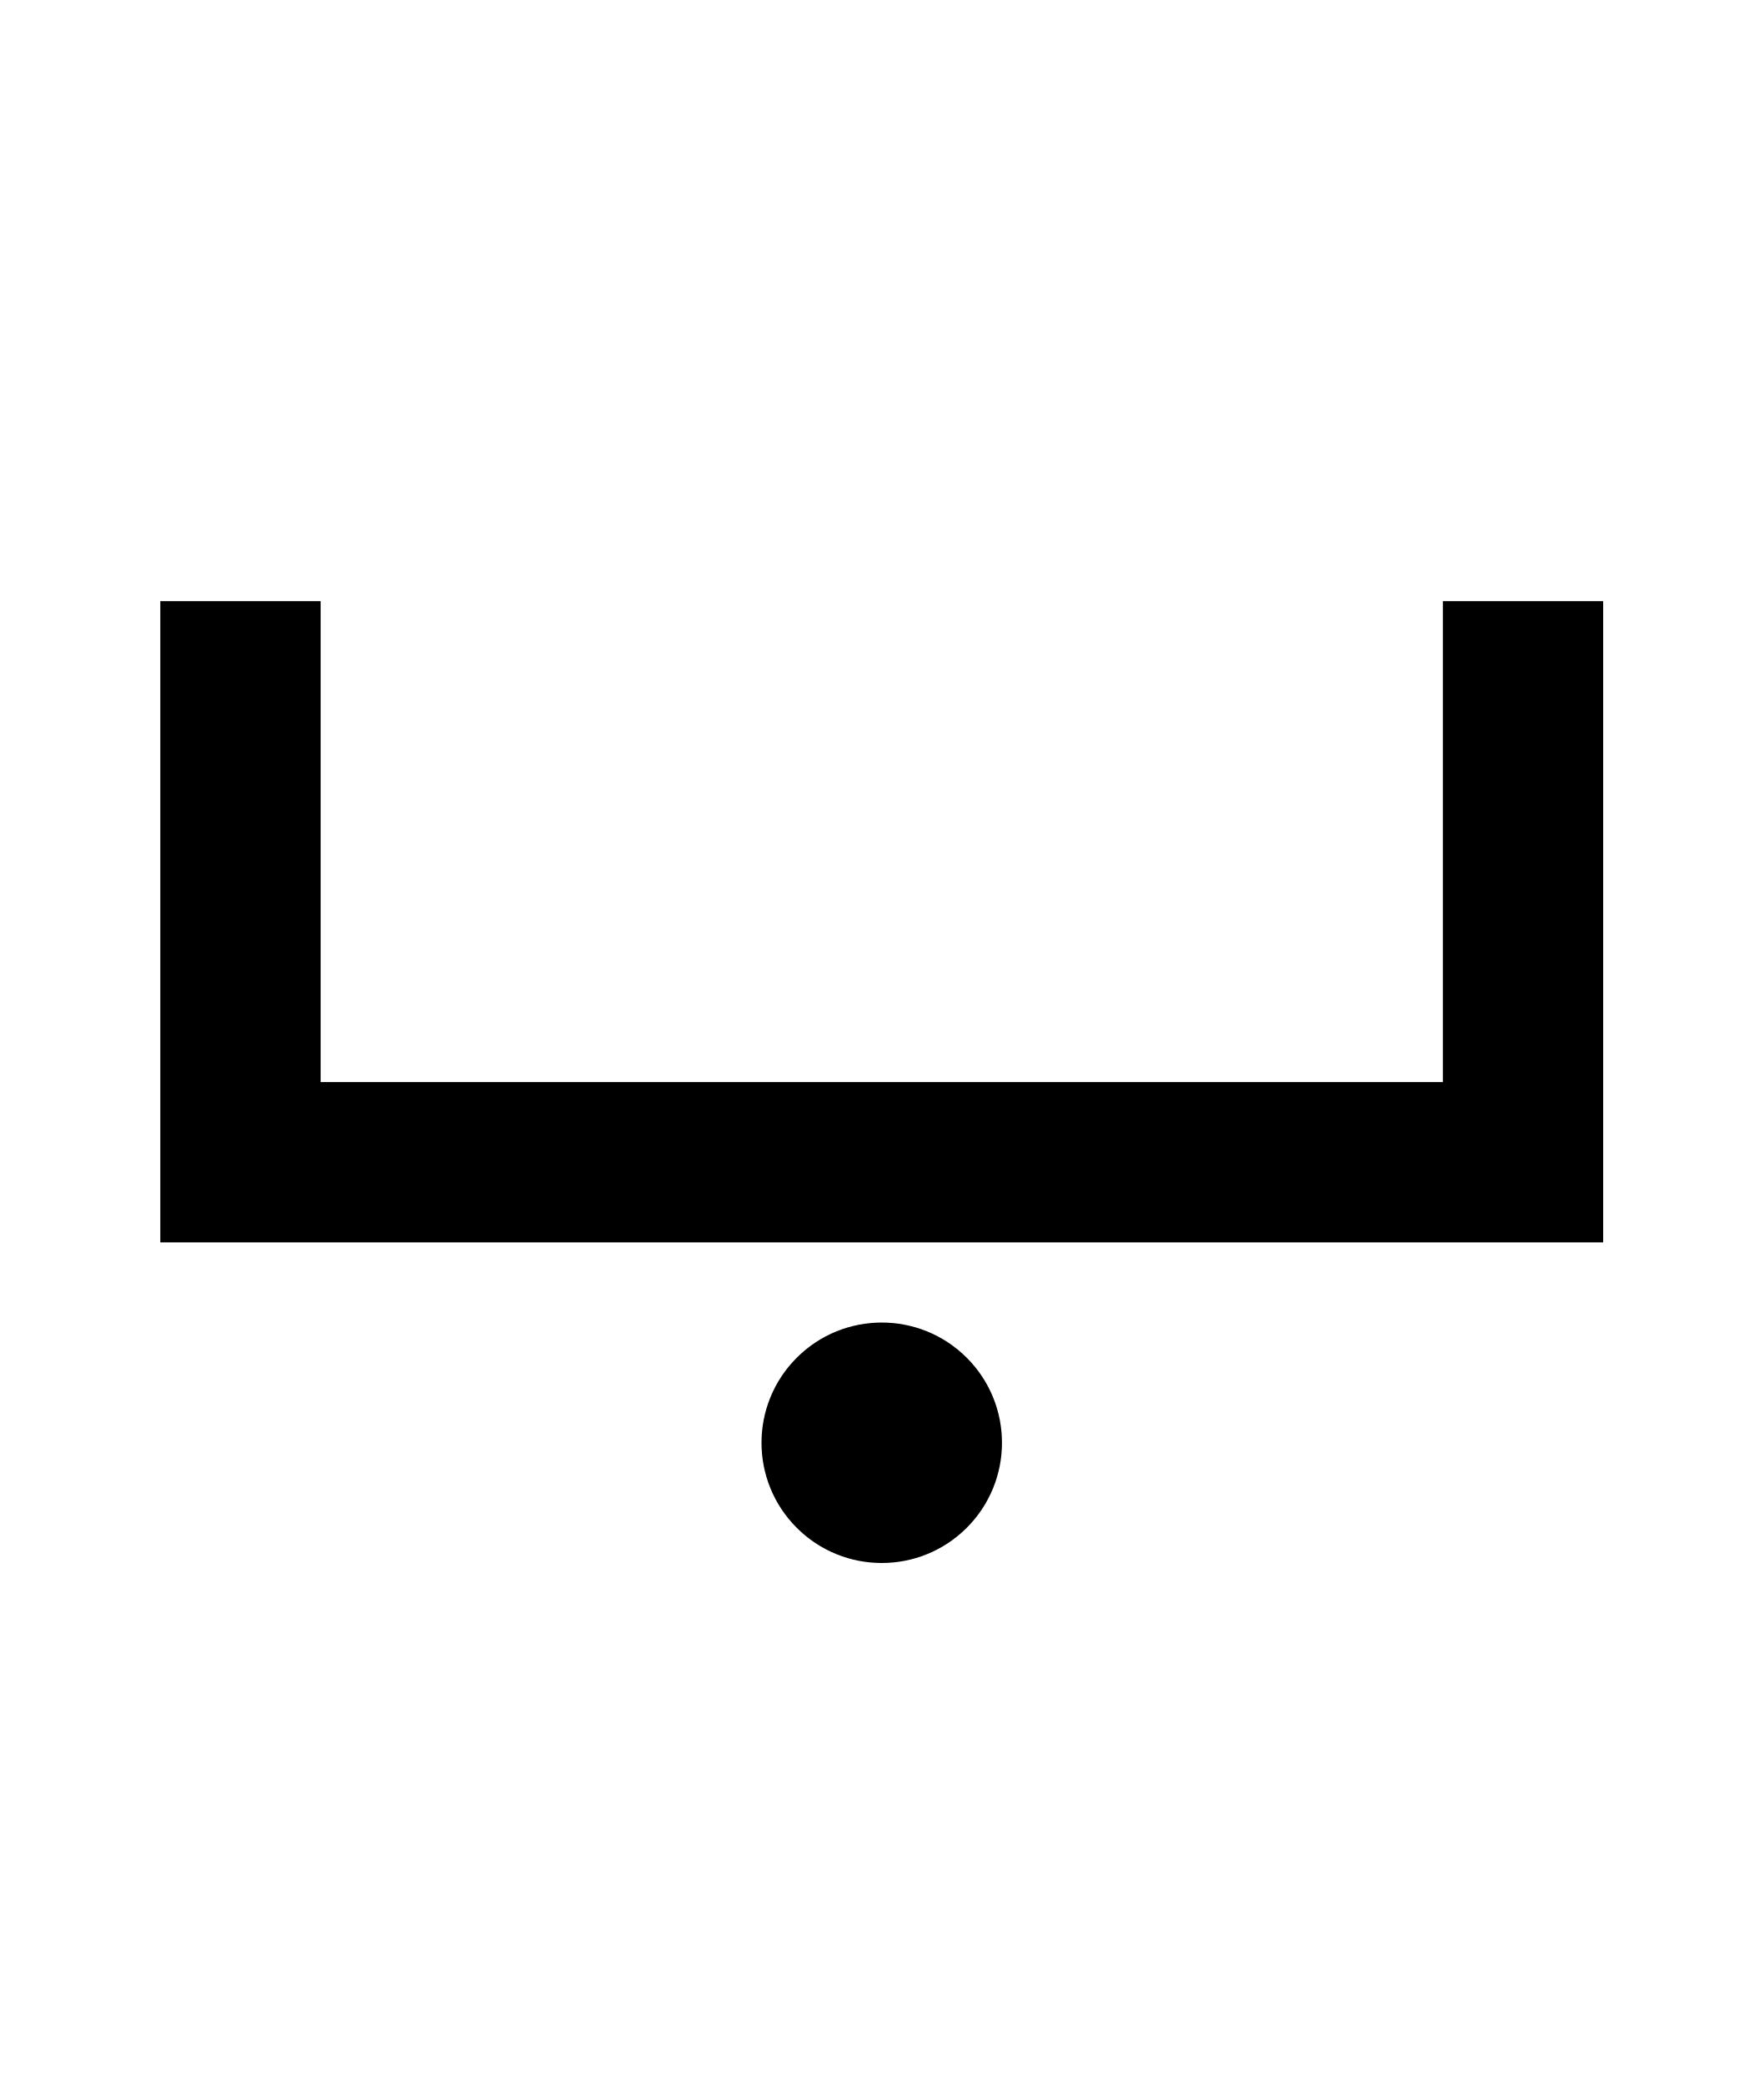
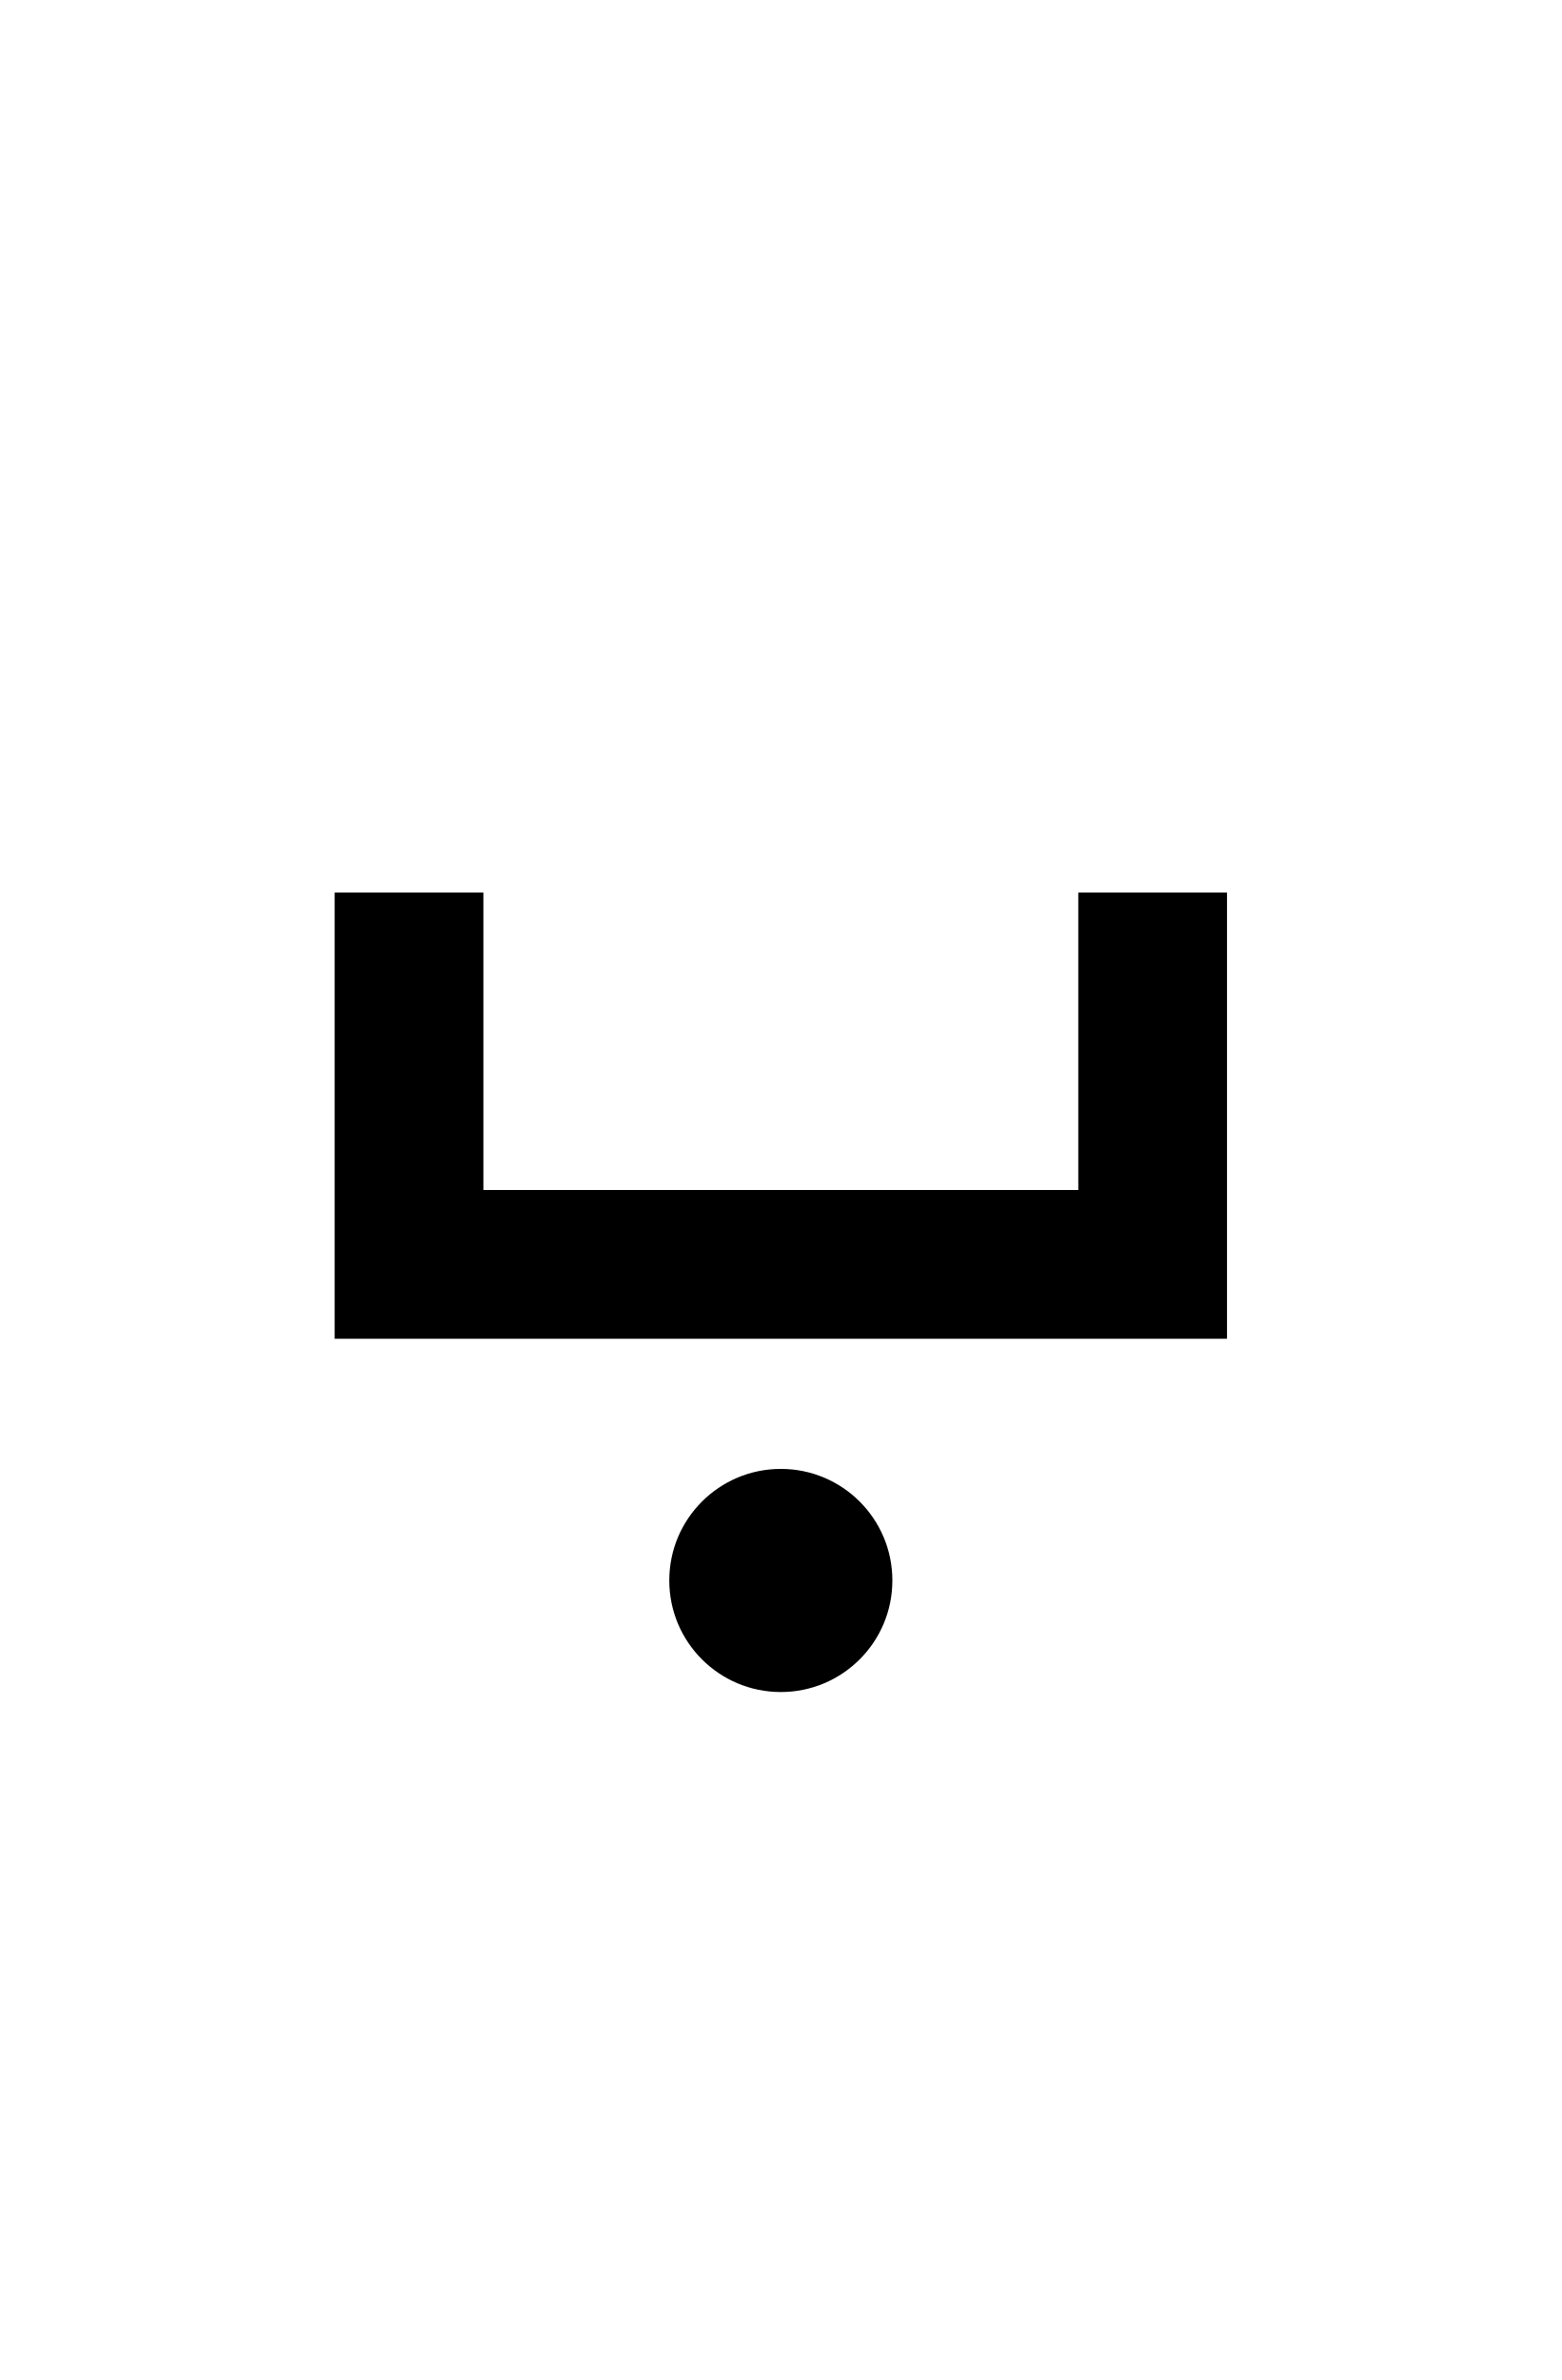
- <svg xmlns="http://www.w3.org/2000/svg" width="110mm" height="130mm" viewBox="0 0 110 130" version="1.1" id="svg1">
+ <svg xmlns="http://www.w3.org/2000/svg" width="672" height="1024" viewBox="0 0 177.8 270.933" version="1.1" id="svg1">
  <defs id="defs1" />
-   <g id="layer1" transform="matrix(0.09999999,0,0,0.09999999,1.2462211e-5,4.5019355e-6)">
-     <path id="rect13" style="font-variation-settings:'wght' 700;stroke-width:2.646" d="M 99.999,375 V 775.002 H 1000.001 V 375 H 900.002 V 674.998 H 199.998 V 375 Z" />
-     <circle style="font-variation-settings:'wght' 700;fill:#000000;stroke-width:3.742" id="path3" cx="-1025.305" cy="-247.488" transform="rotate(-135)" r="75" />
+   <g id="layer1">
+     <path id="rect3-3-7-8-9-3-0-2-2-2-94" style="vector-effect:non-scaling-stroke;fill:#000000;stroke:none;stroke-width:0.265;stroke-miterlimit:7.9;-inkscape-stroke:hairline;paint-order:stroke fill markers" d="m 38.101,101.601 v 50.804 H 139.701 v -50.804 h -16.934 v 33.869 H 55.035 v -33.869 z m 50.799,65.616 a 12.7,12.7 0 0 0 -12.7,12.7 12.7,12.7 0 0 0 12.7,12.7 12.7,12.7 0 0 0 12.7,-12.7 12.7,12.7 0 0 0 -12.7,-12.7 z" />
  </g>
</svg>
